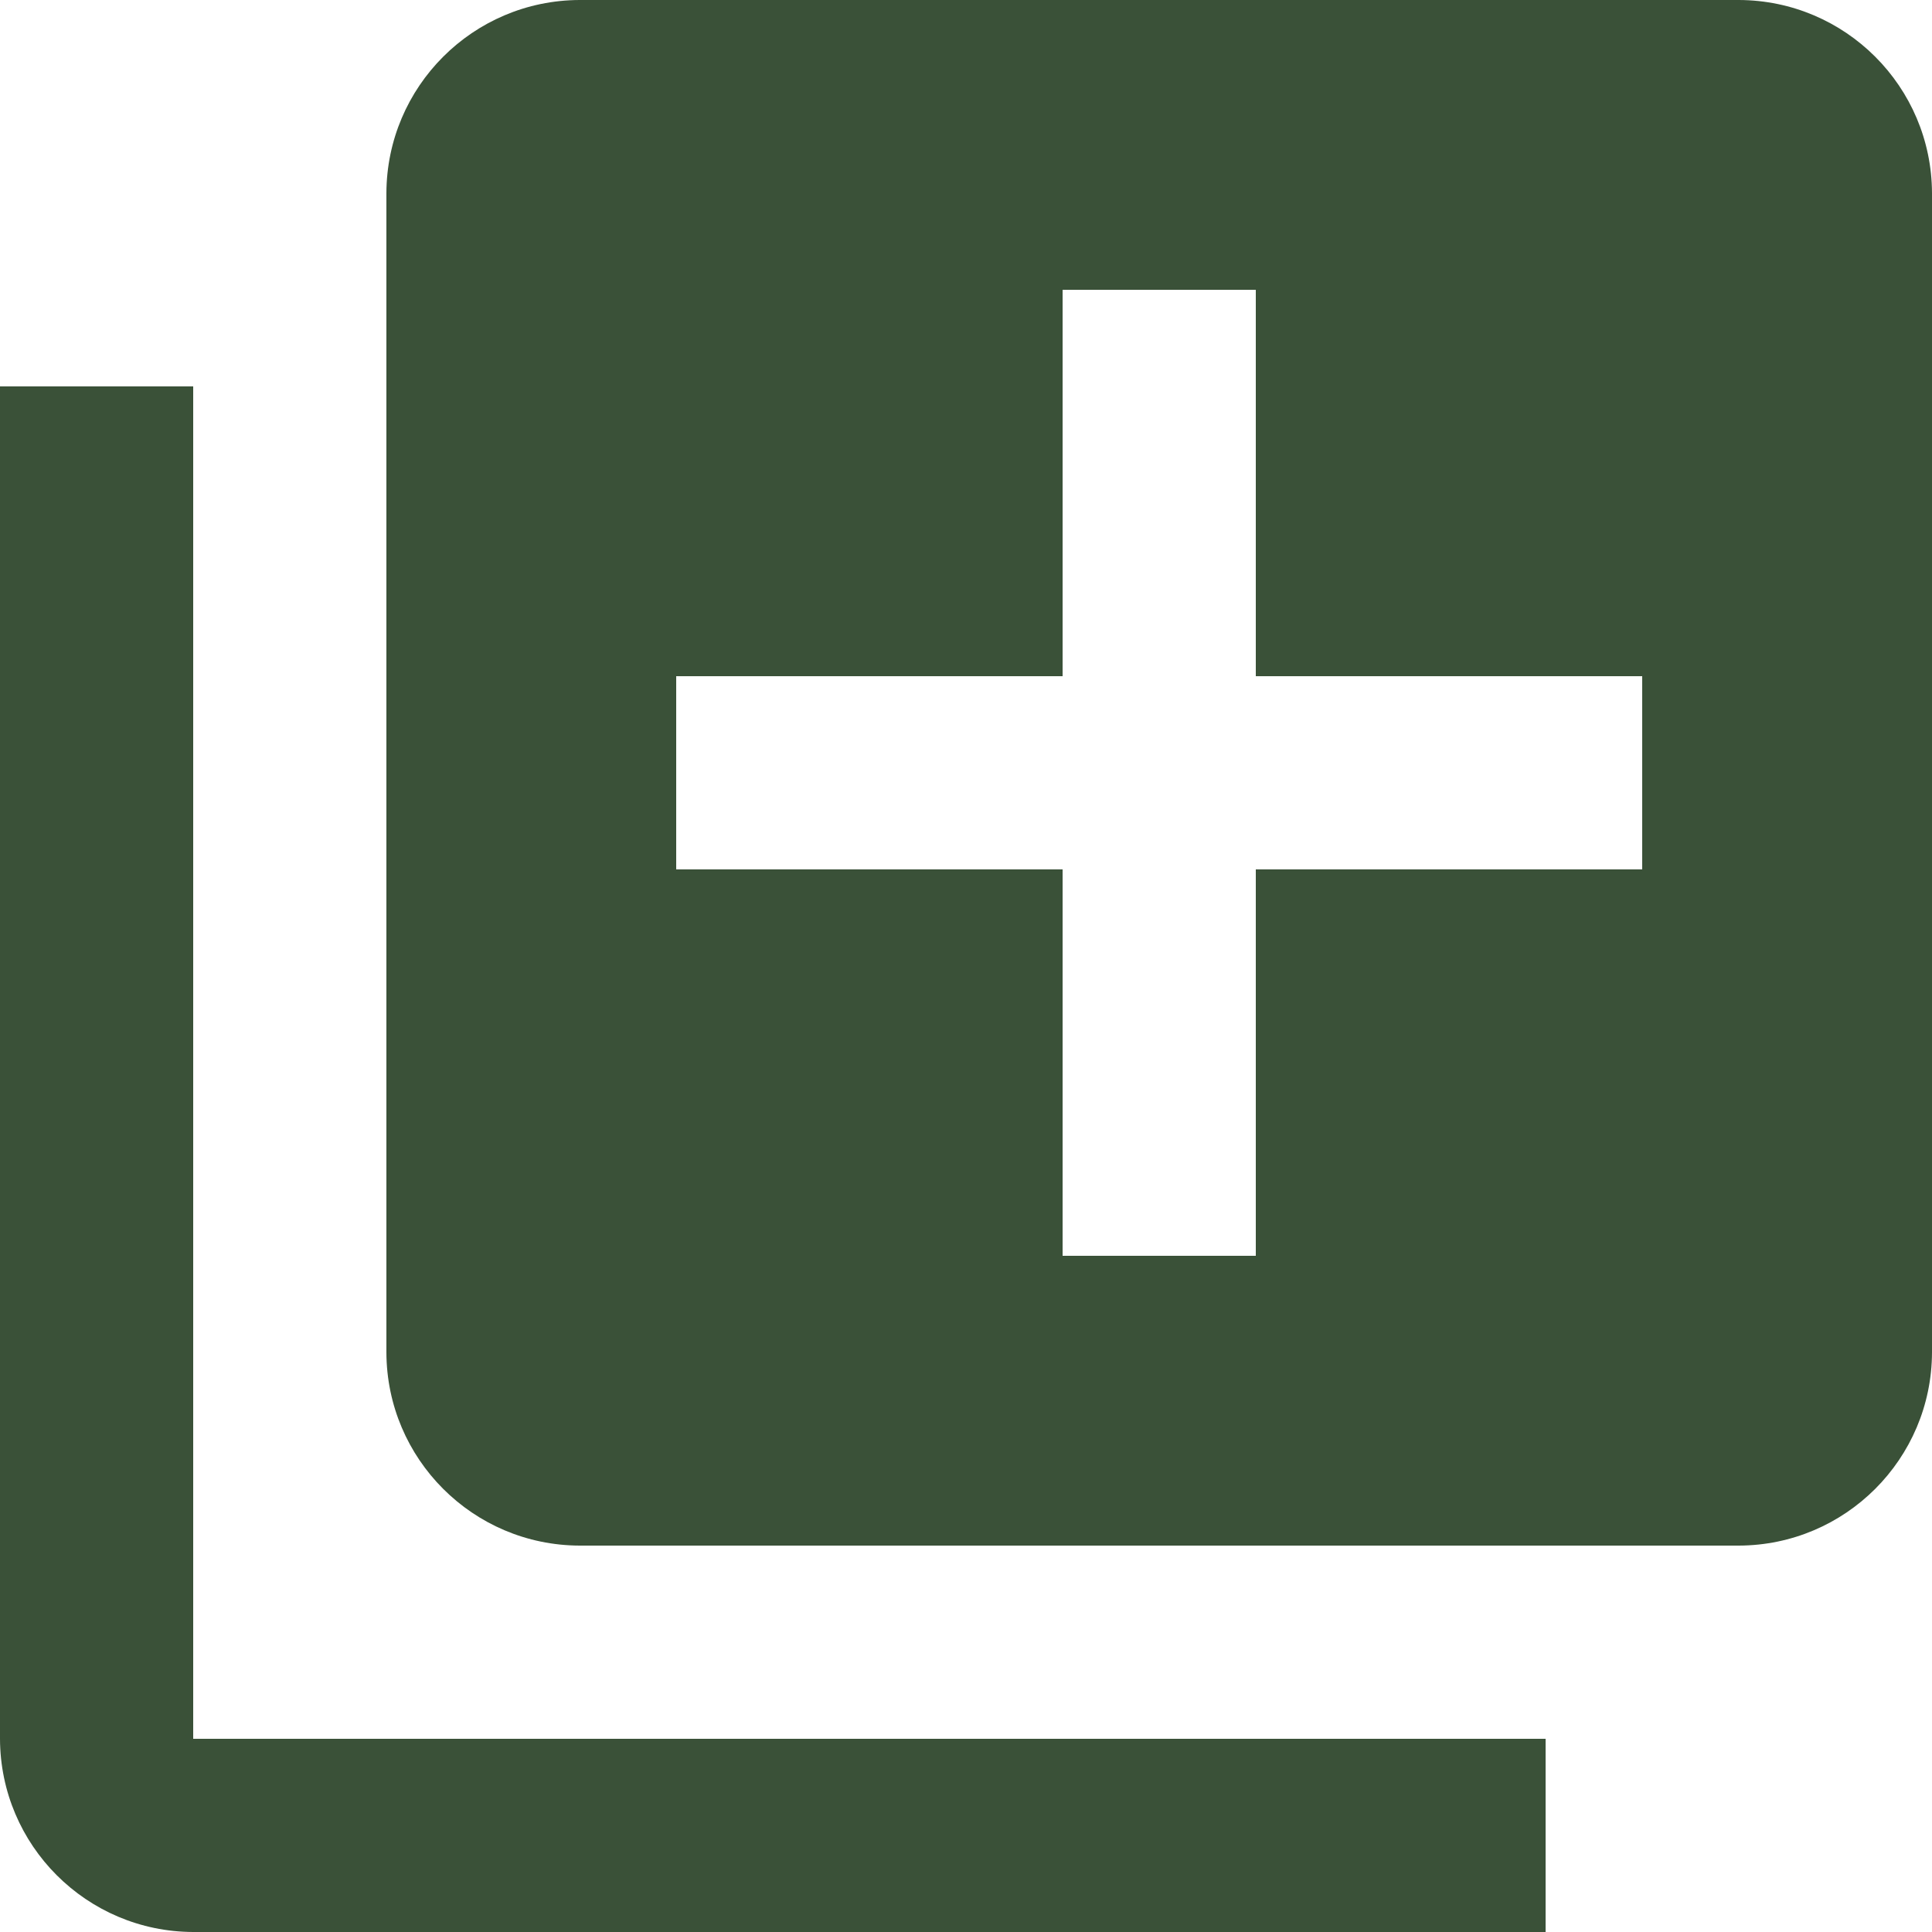
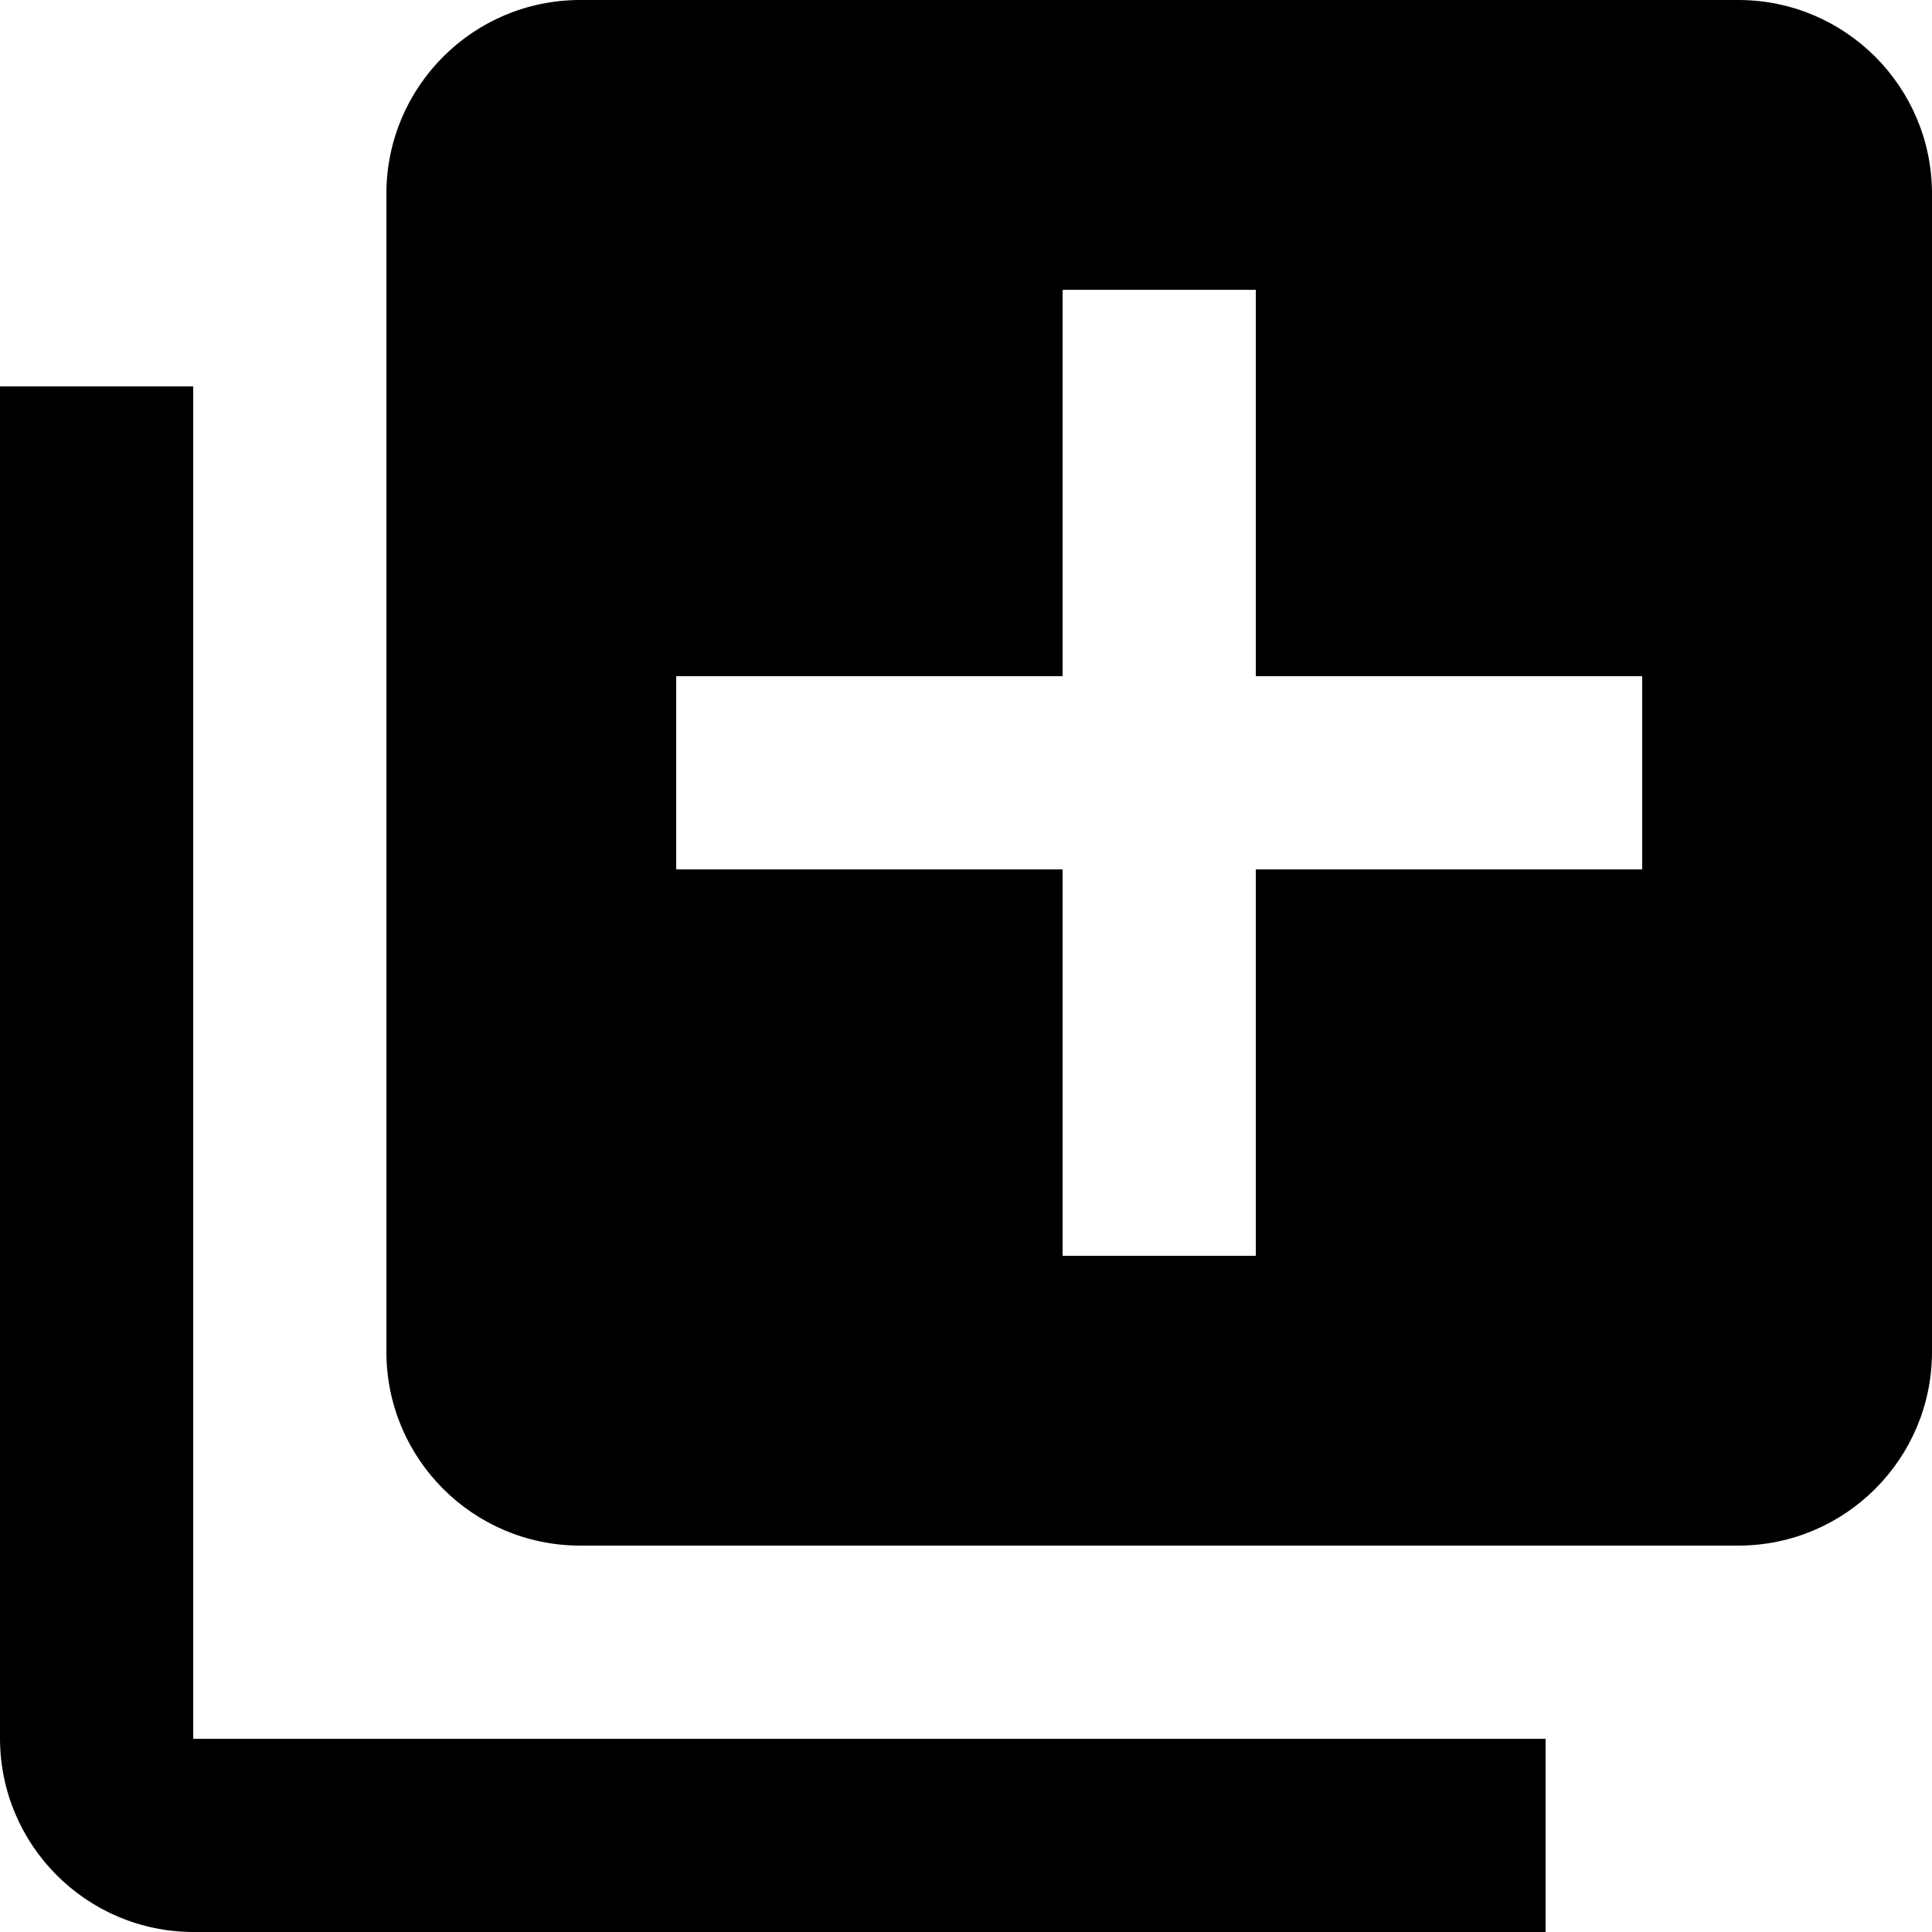
- <svg xmlns="http://www.w3.org/2000/svg" width="20" height="20" viewBox="0 0 20 20">
-   <path id="icone_cadastrar" data-name="icone/cadastrar" d="M5,7H3V21a2.006,2.006,0,0,0,2,2H19V21H5ZM21,3H9A2.006,2.006,0,0,0,7,5V17a2.006,2.006,0,0,0,2,2H21a2.006,2.006,0,0,0,2-2V5A2.006,2.006,0,0,0,21,3Zm-1,9H16v4H14V12H10V10h4V6h2v4h4Z" transform="translate(-3 -3)" fill="#3a5138" />
+ <svg xmlns="http://www.w3.org/2000/svg" viewBox="0 0 20 20">
+   <path data-name="icone/cadastrar" d="M2 4H0v14a2.006 2.006 0 0 0 2 2h14v-2H2Zm16-4H6a2.006 2.006 0 0 0-2 2v12a2.006 2.006 0 0 0 2 2h12a2.006 2.006 0 0 0 2-2V2a2.006 2.006 0 0 0-2-2Zm-1 9h-4v4h-2V9H7V7h4V3h2v4h4Z" fill="" />
</svg>
